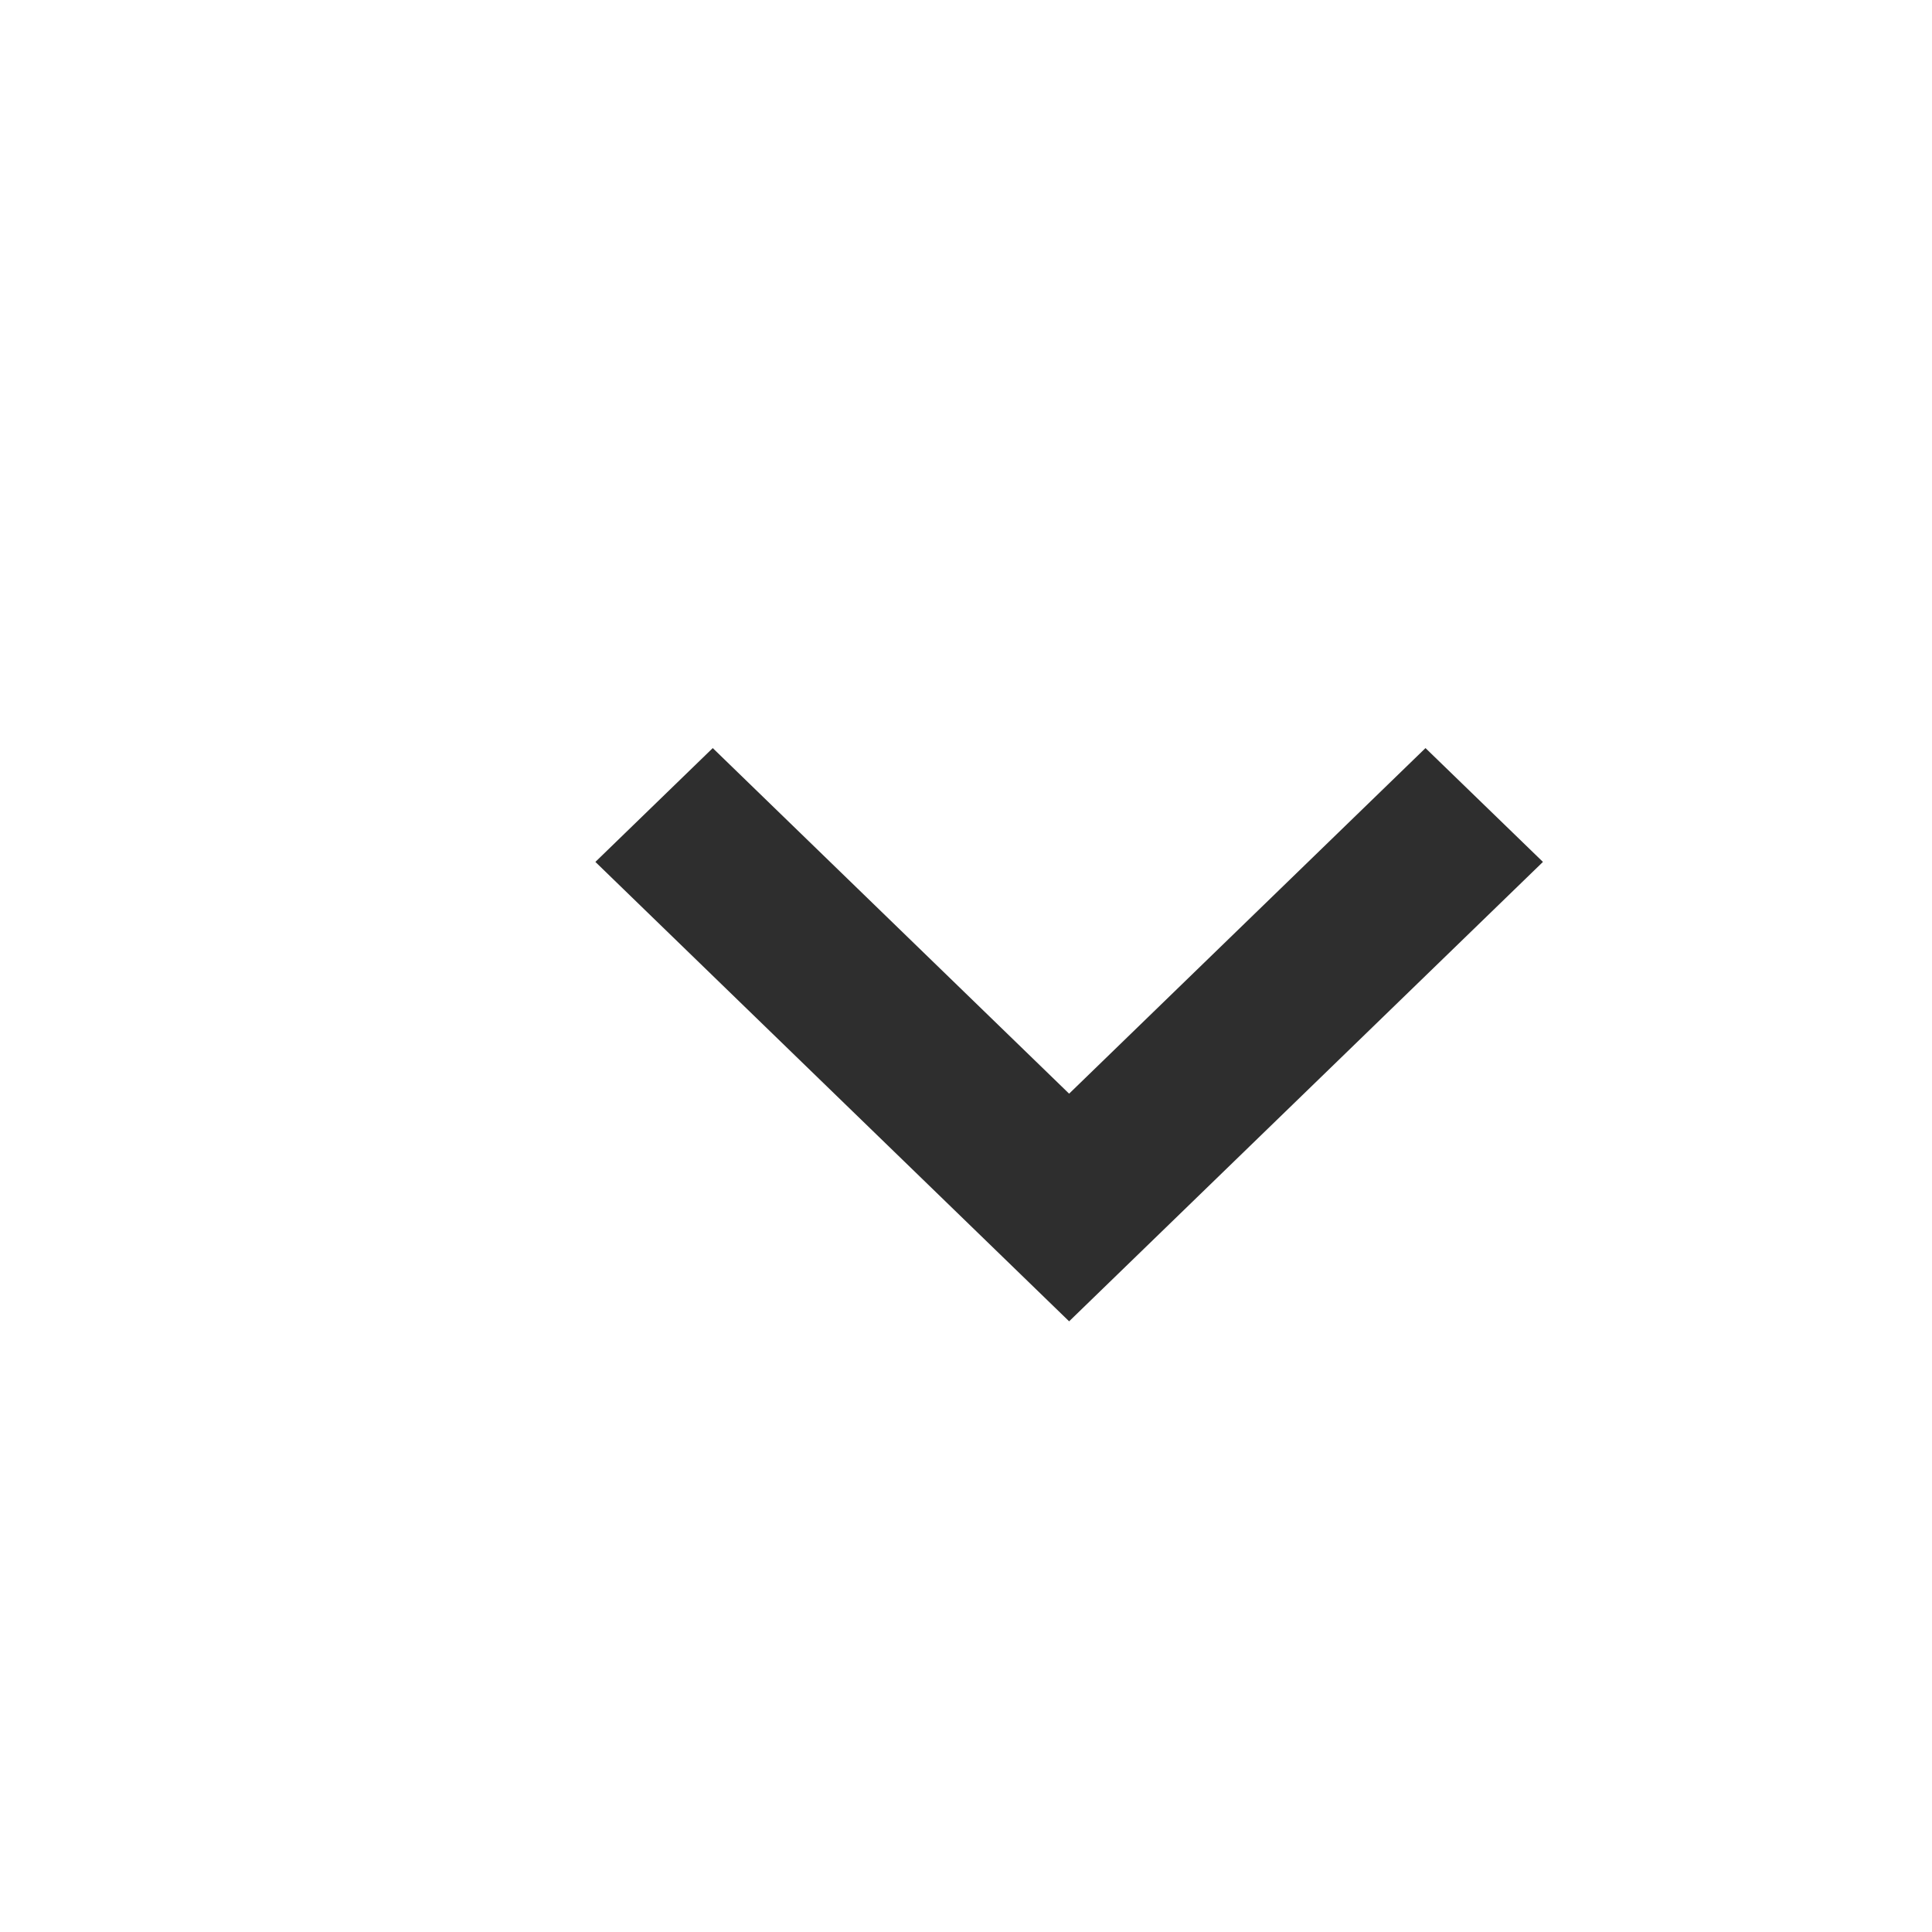
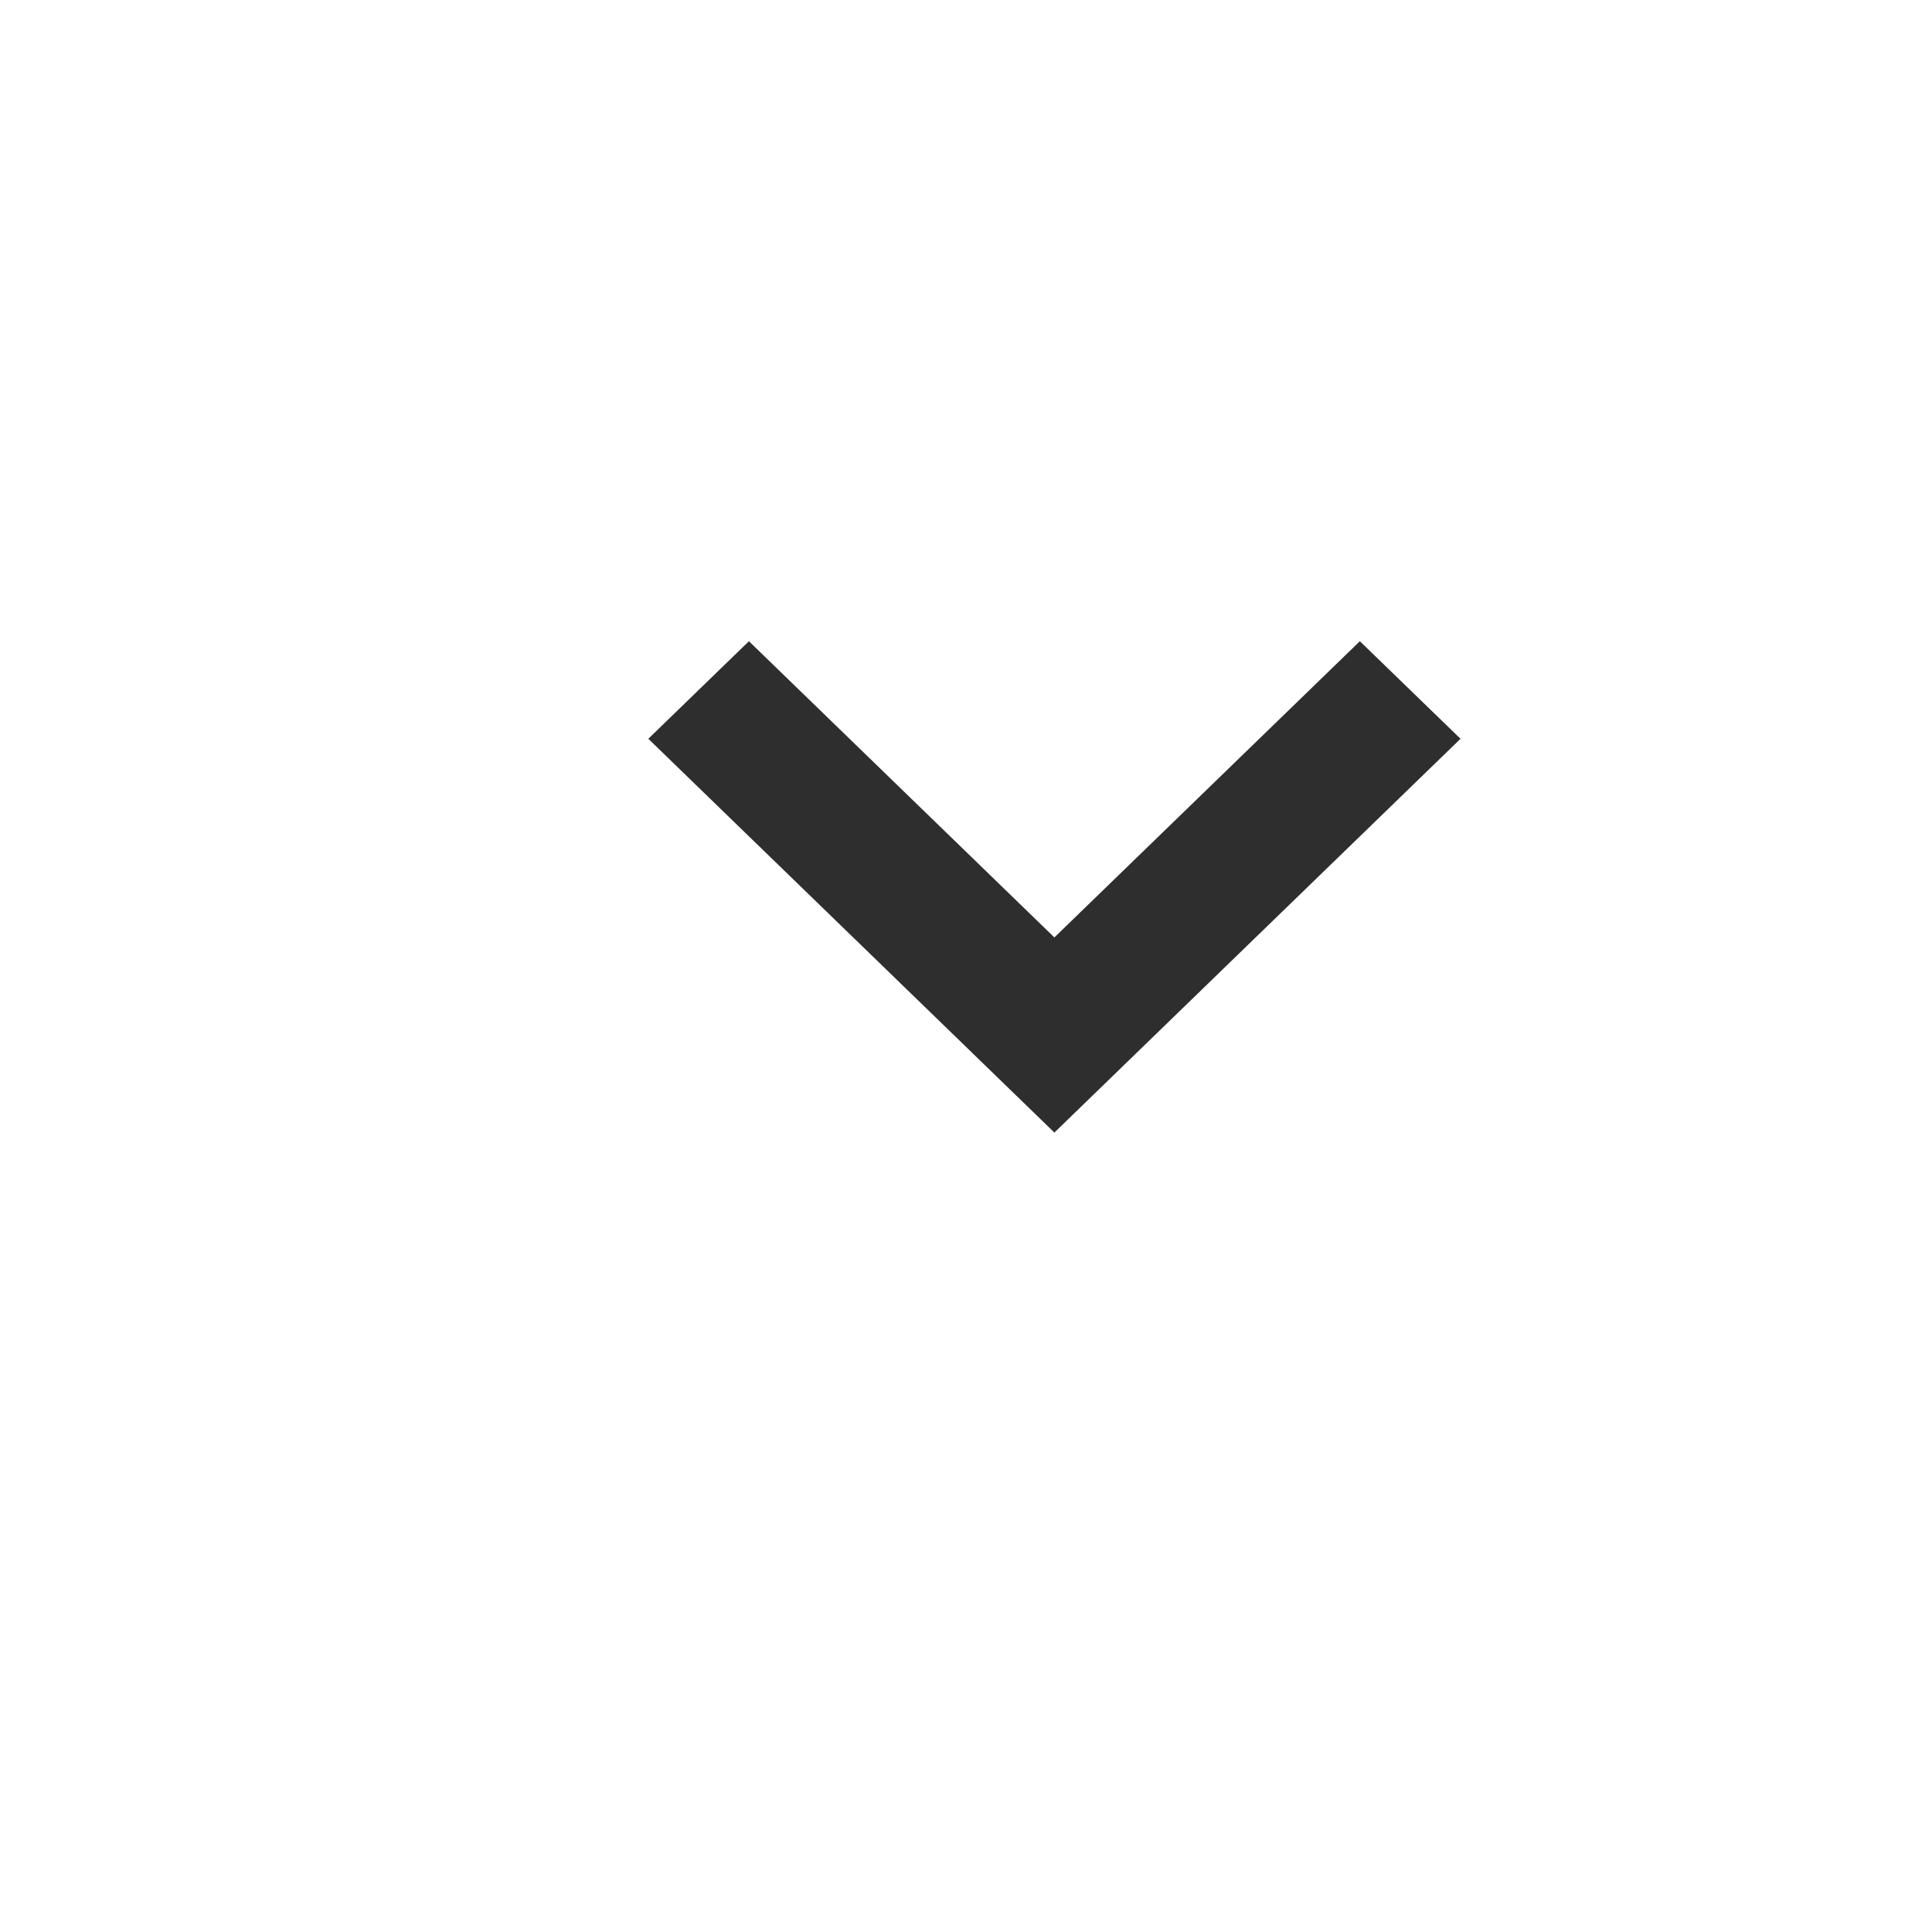
- <svg xmlns="http://www.w3.org/2000/svg" width="20" height="20" viewBox="0 0 24 24" fill="none">
+ <svg xmlns="http://www.w3.org/2000/svg" width="20" height="20" viewBox="0 0 24 28" fill="none">
  <path d="M17.708 9.293L13.281 13.586L8.854 9.293L7.396 10.707L13.281 16.414L19.167 10.707L17.708 9.293Z" fill="#2E2E2E" />
</svg>
